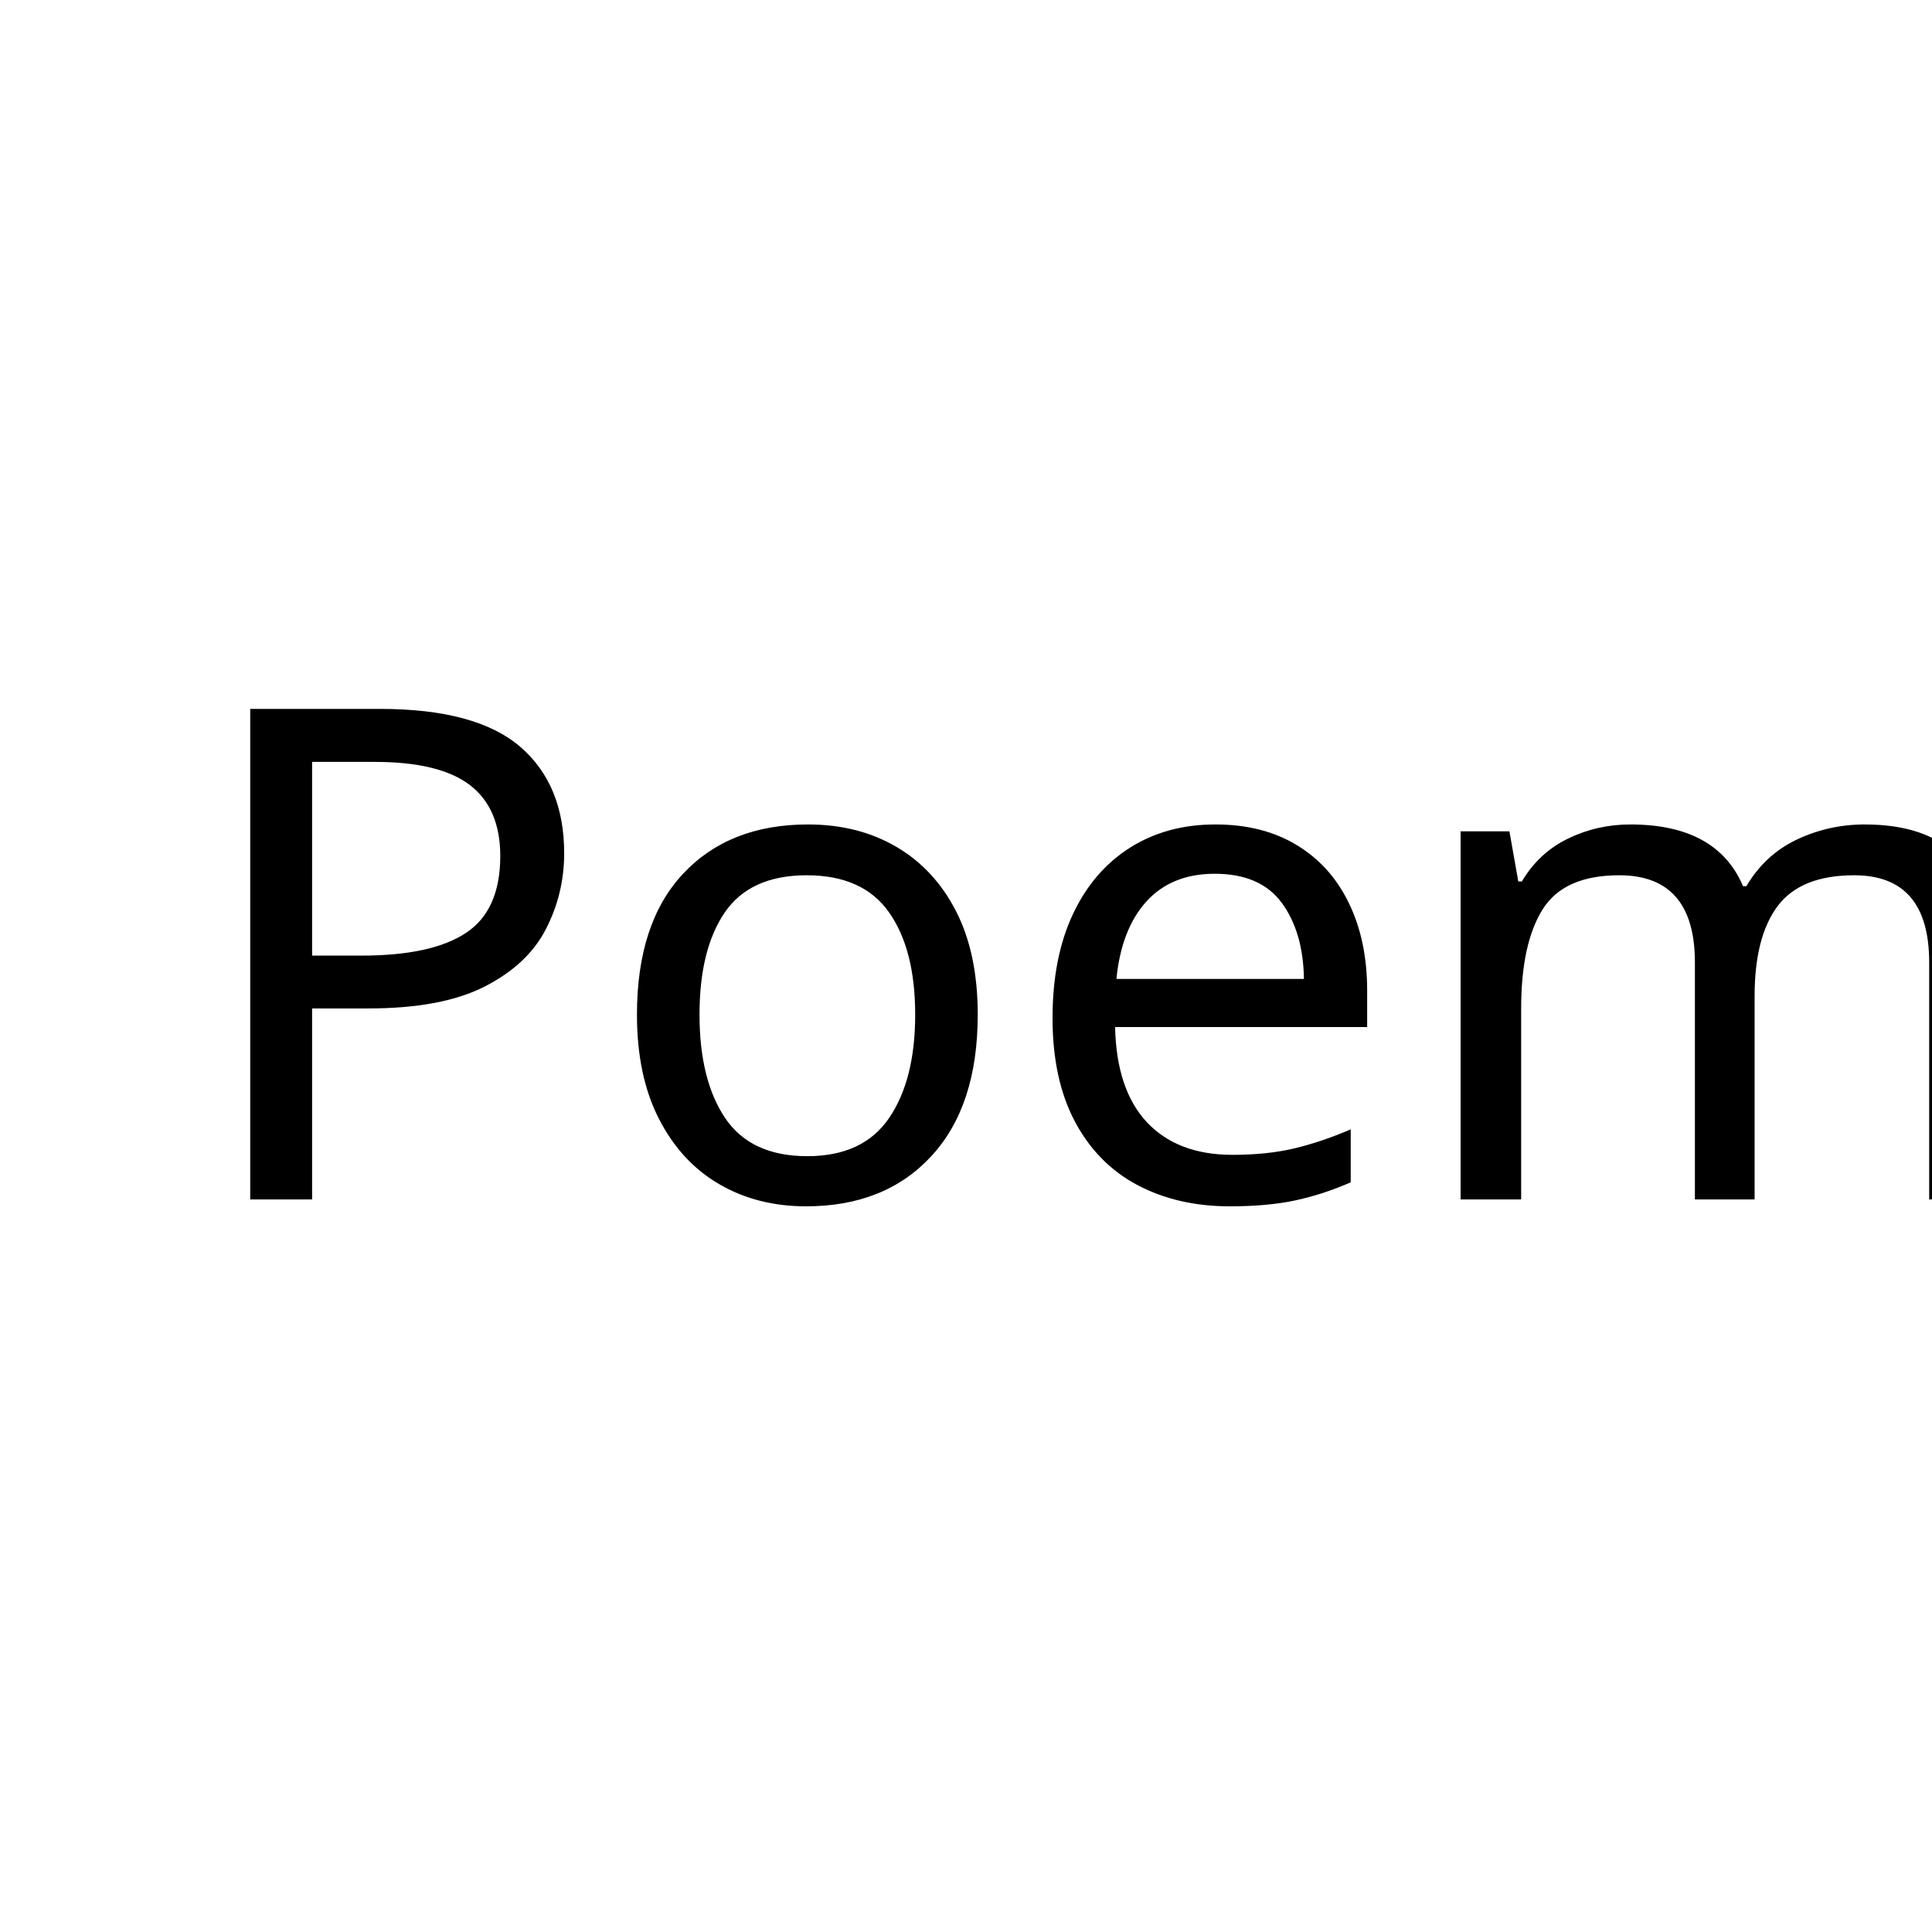
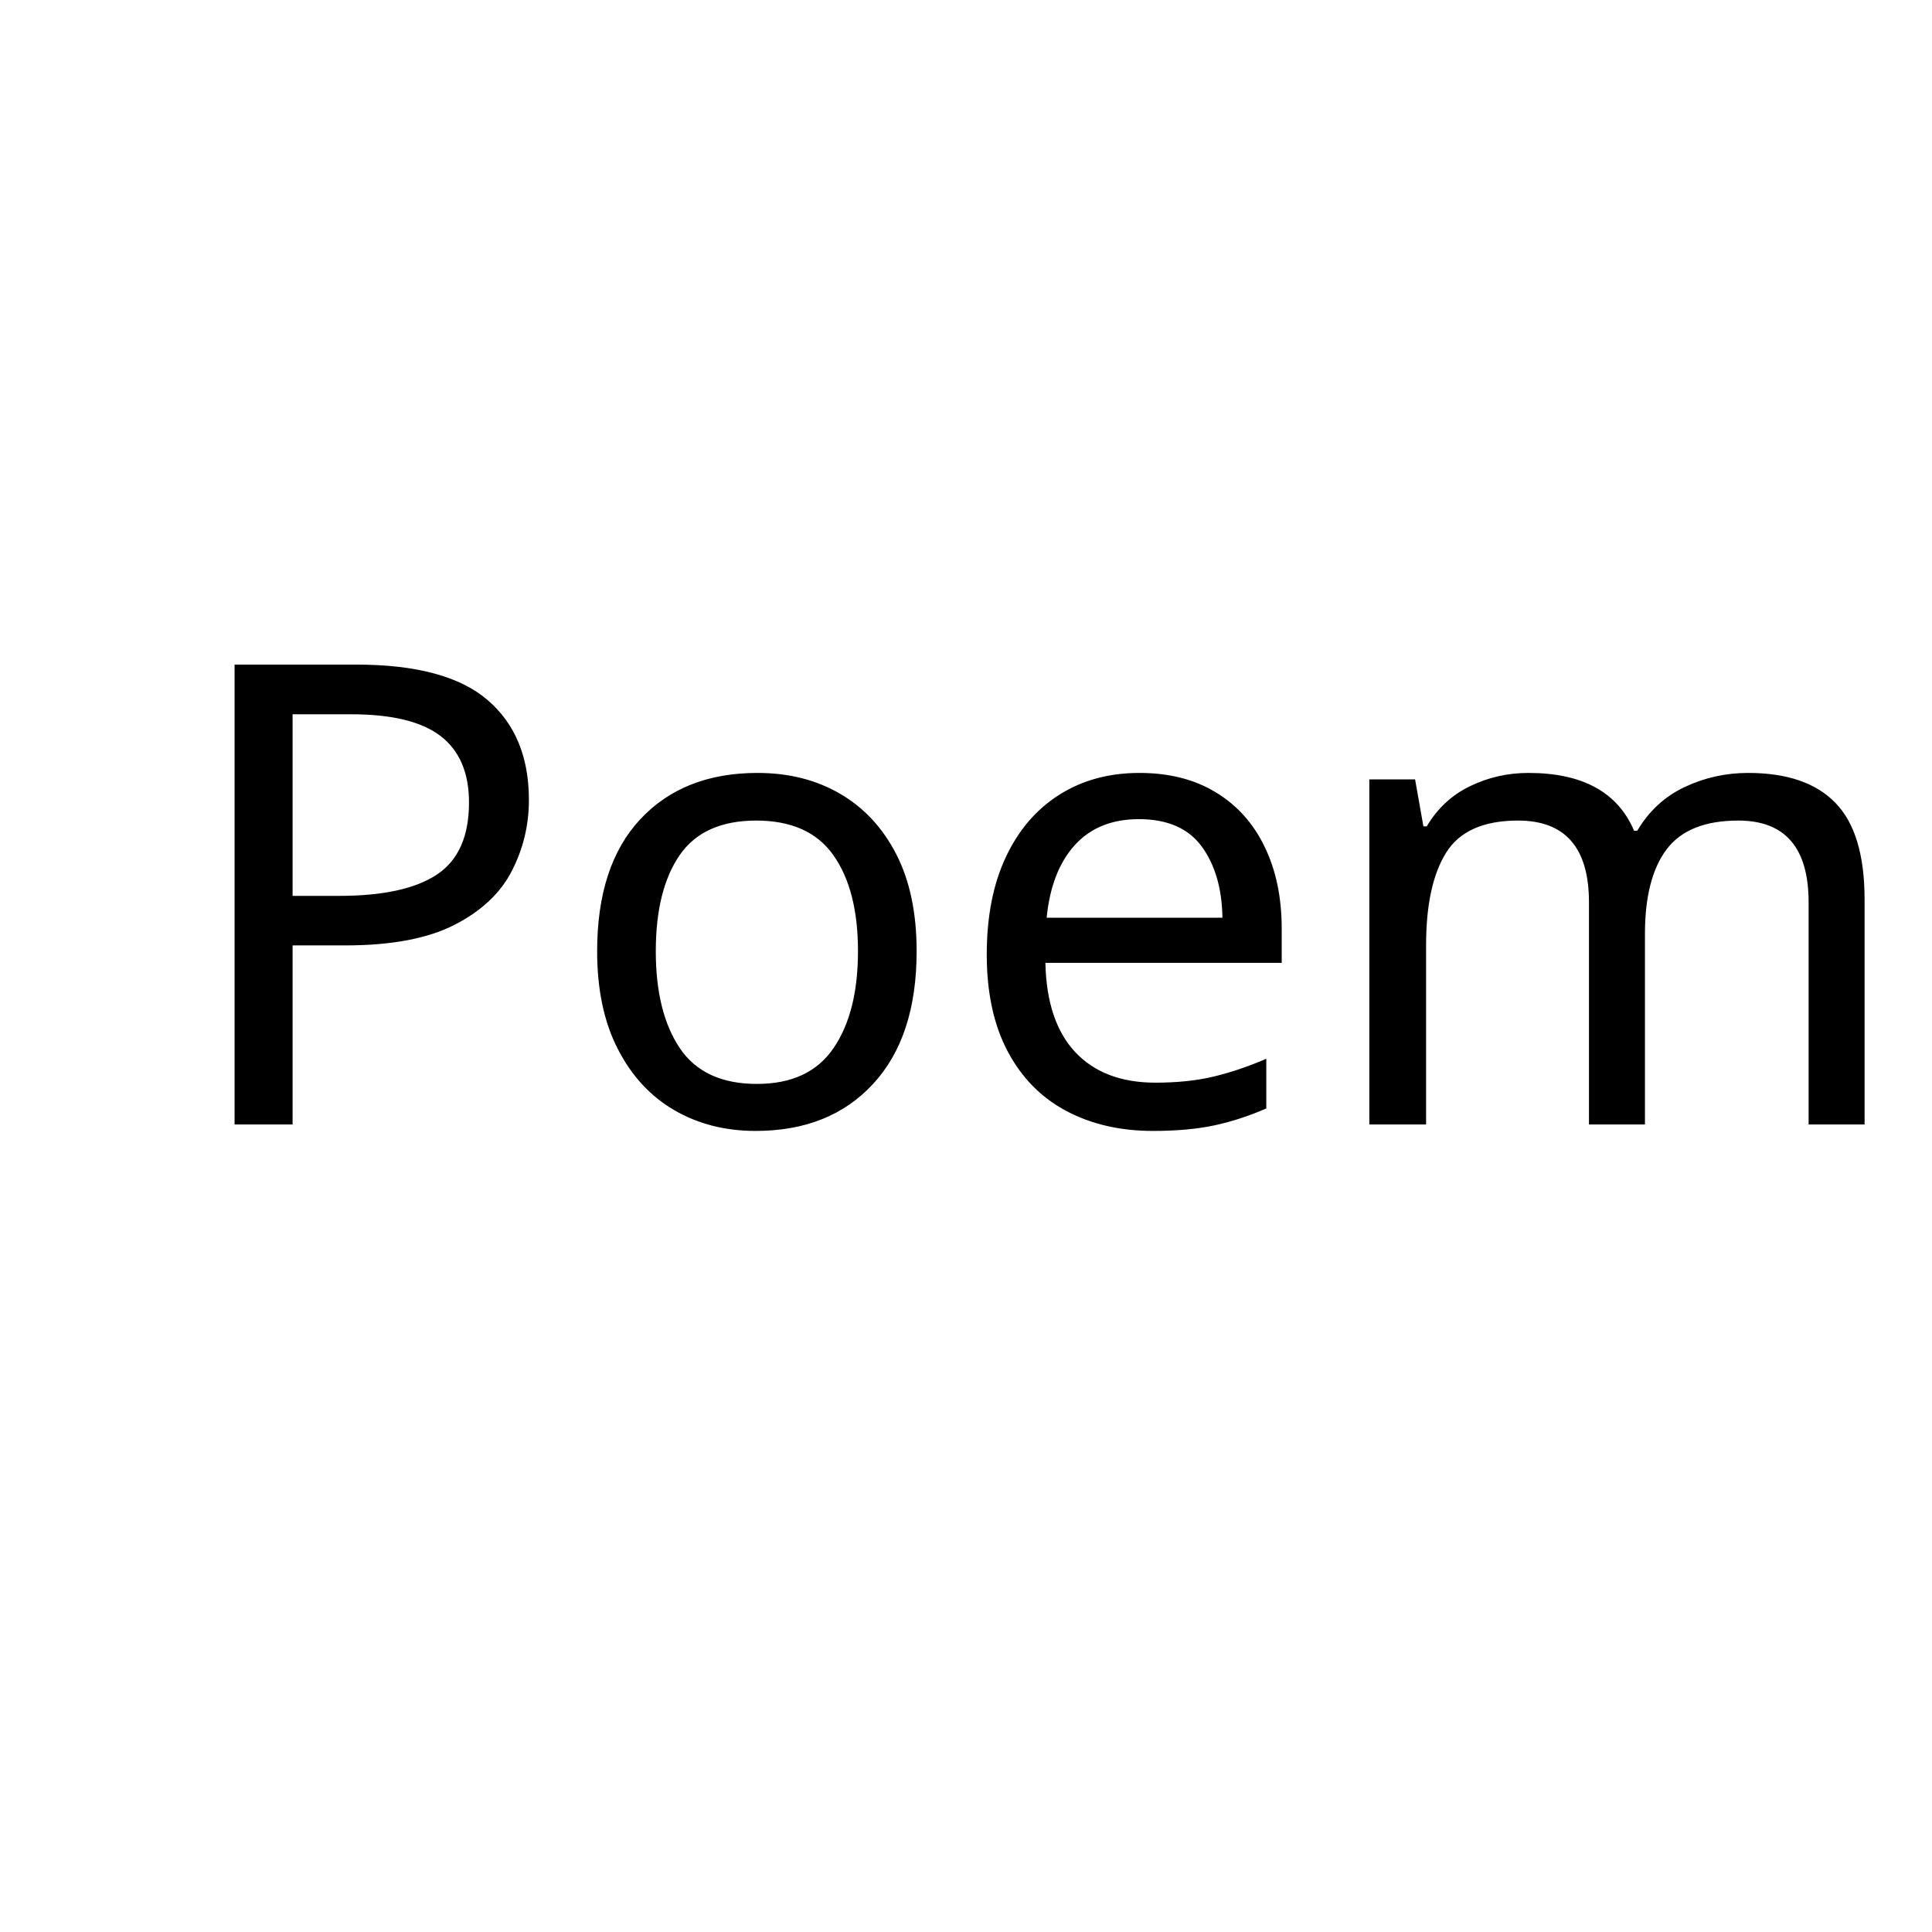
- <svg xmlns="http://www.w3.org/2000/svg" width="180" height="180">
+ <svg xmlns="http://www.w3.org/2000/svg" width="192" height="192">
  <g>
    <text font-weight="bold" font-style="normal" stroke="#000" xml:space="preserve" text-anchor="start" font-family="Noto Sans JP" font-size="71" id="svg_1" y="324" x="0" stroke-width="0" fill="#000000">Poem</text>
    <text transform="matrix(1 0 0 1 0 0)" stroke="#000" fill="#000000" stroke-width="0" x="17.109" y="111.75" id="svg_2" font-size="64" font-family="Noto Sans JP" text-anchor="start" xml:space="preserve">Poem</text>
  </g>
</svg>
